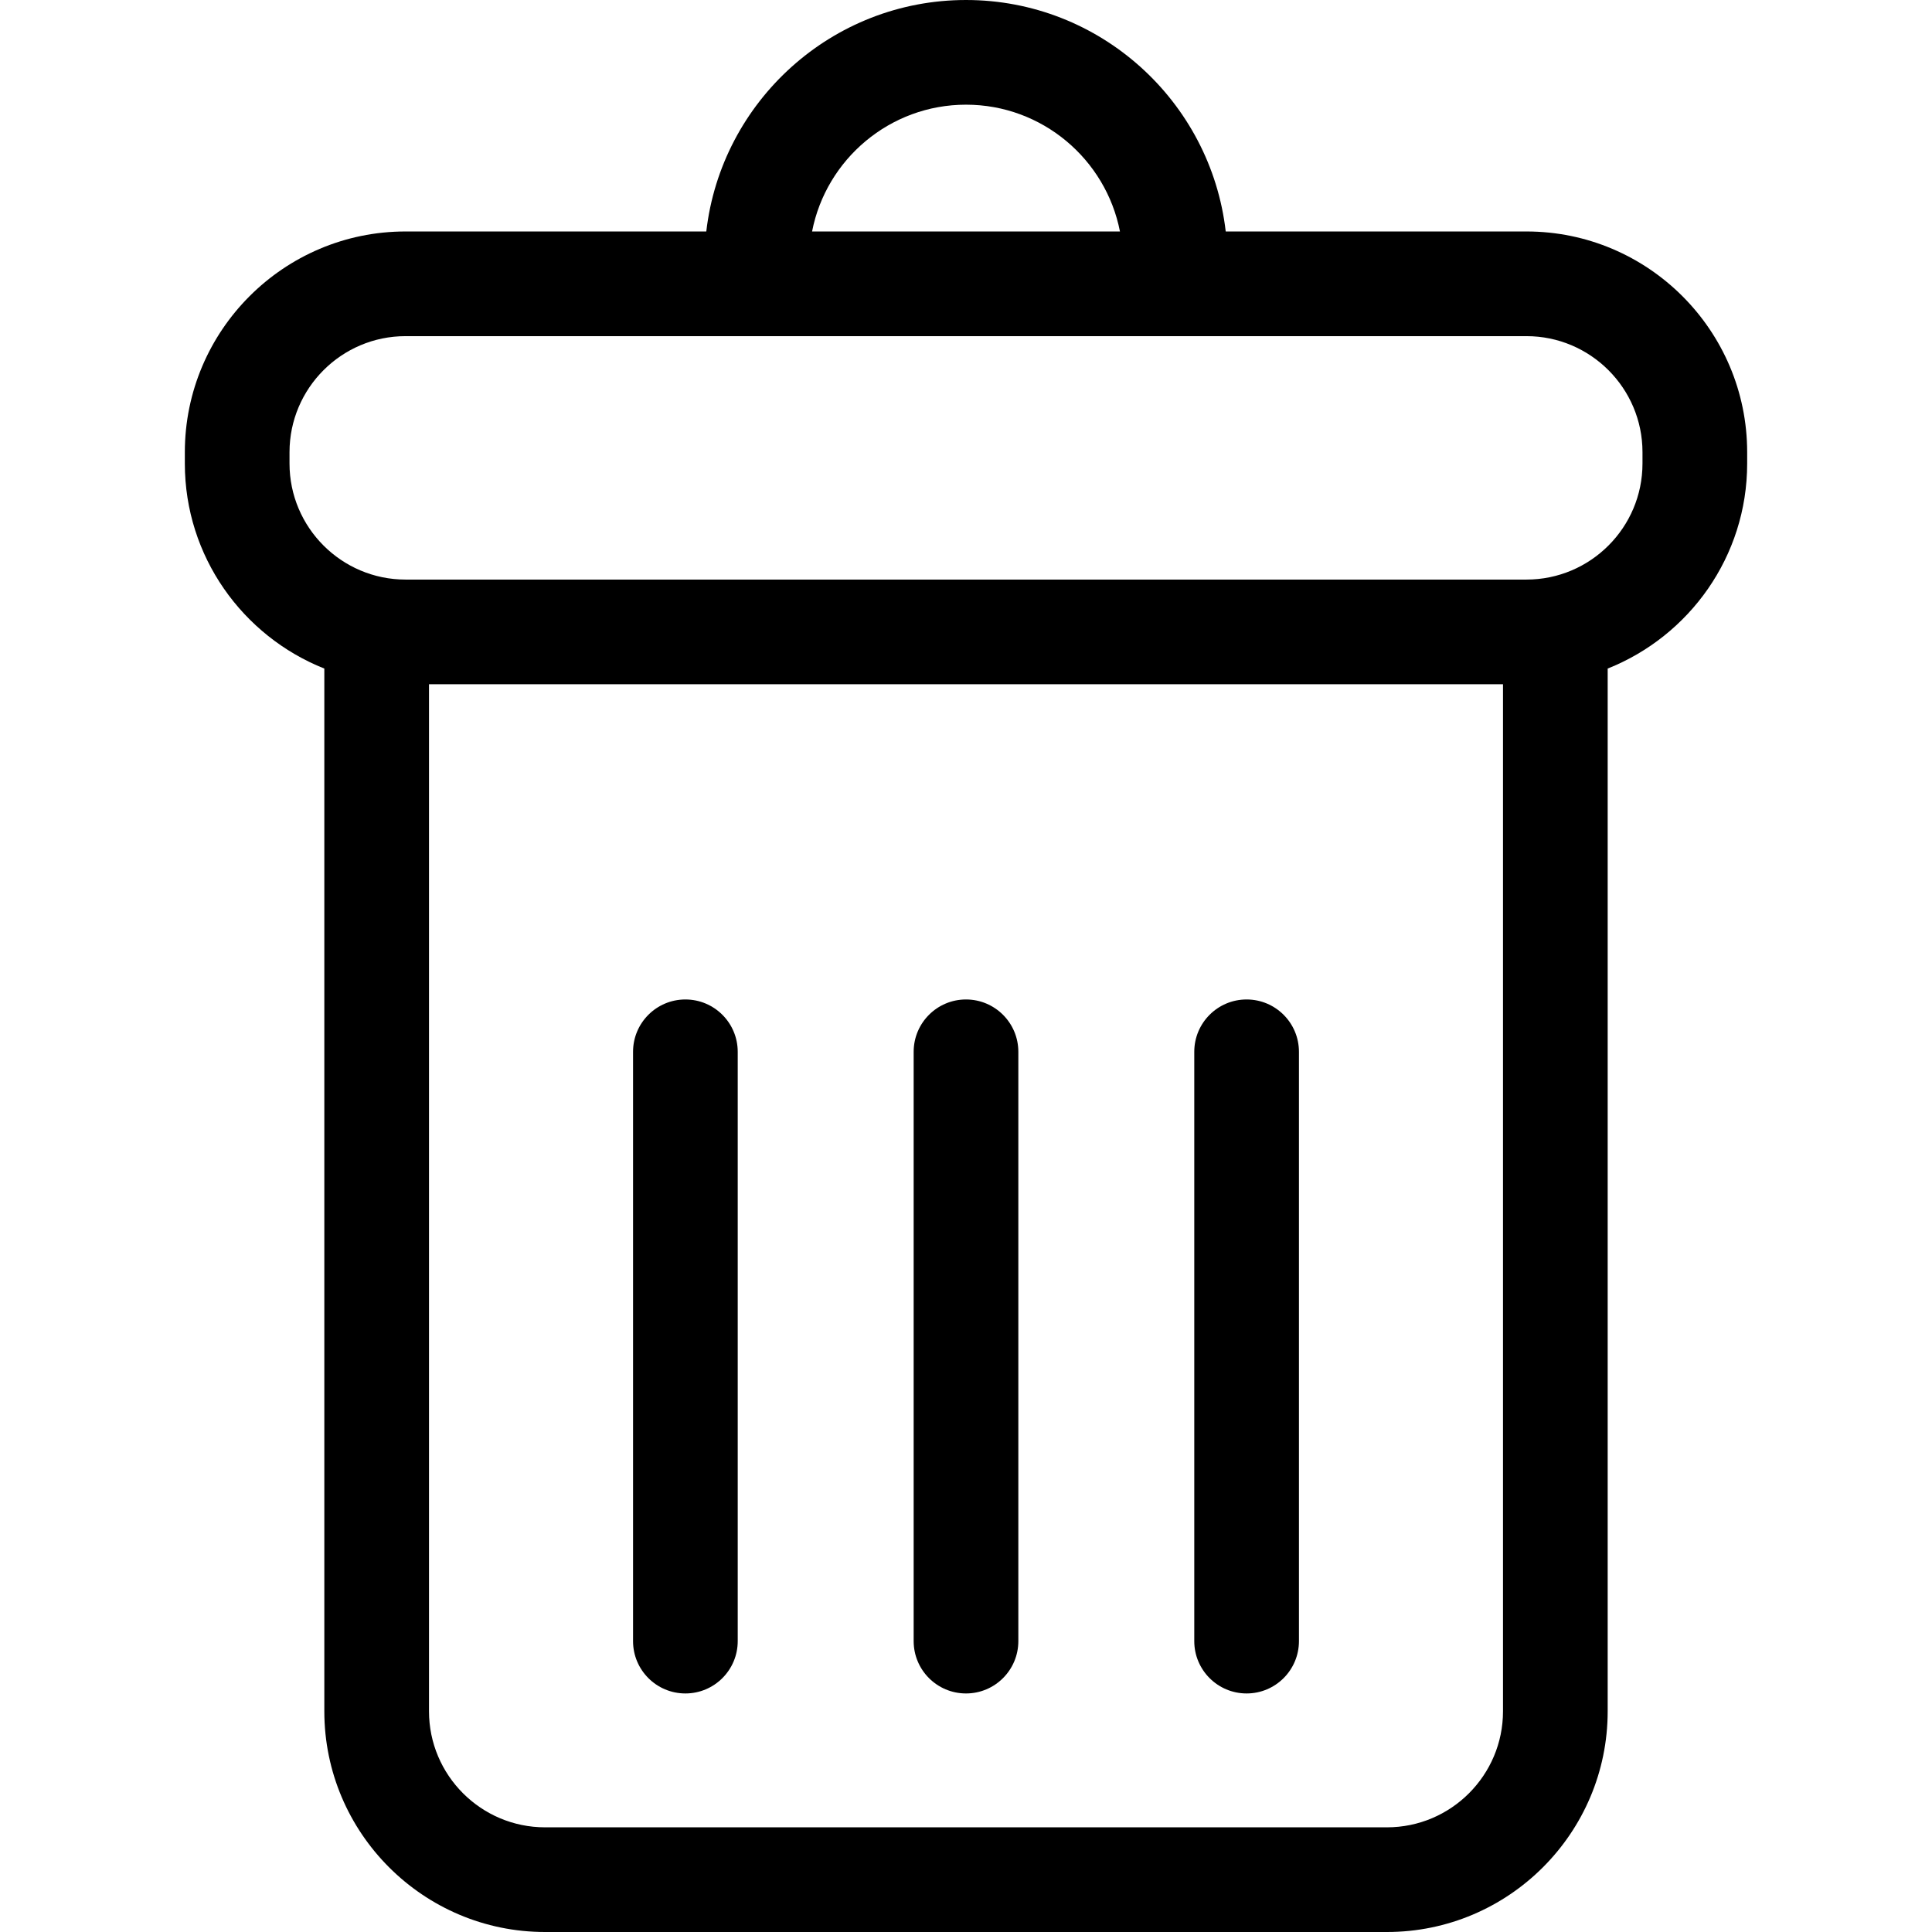
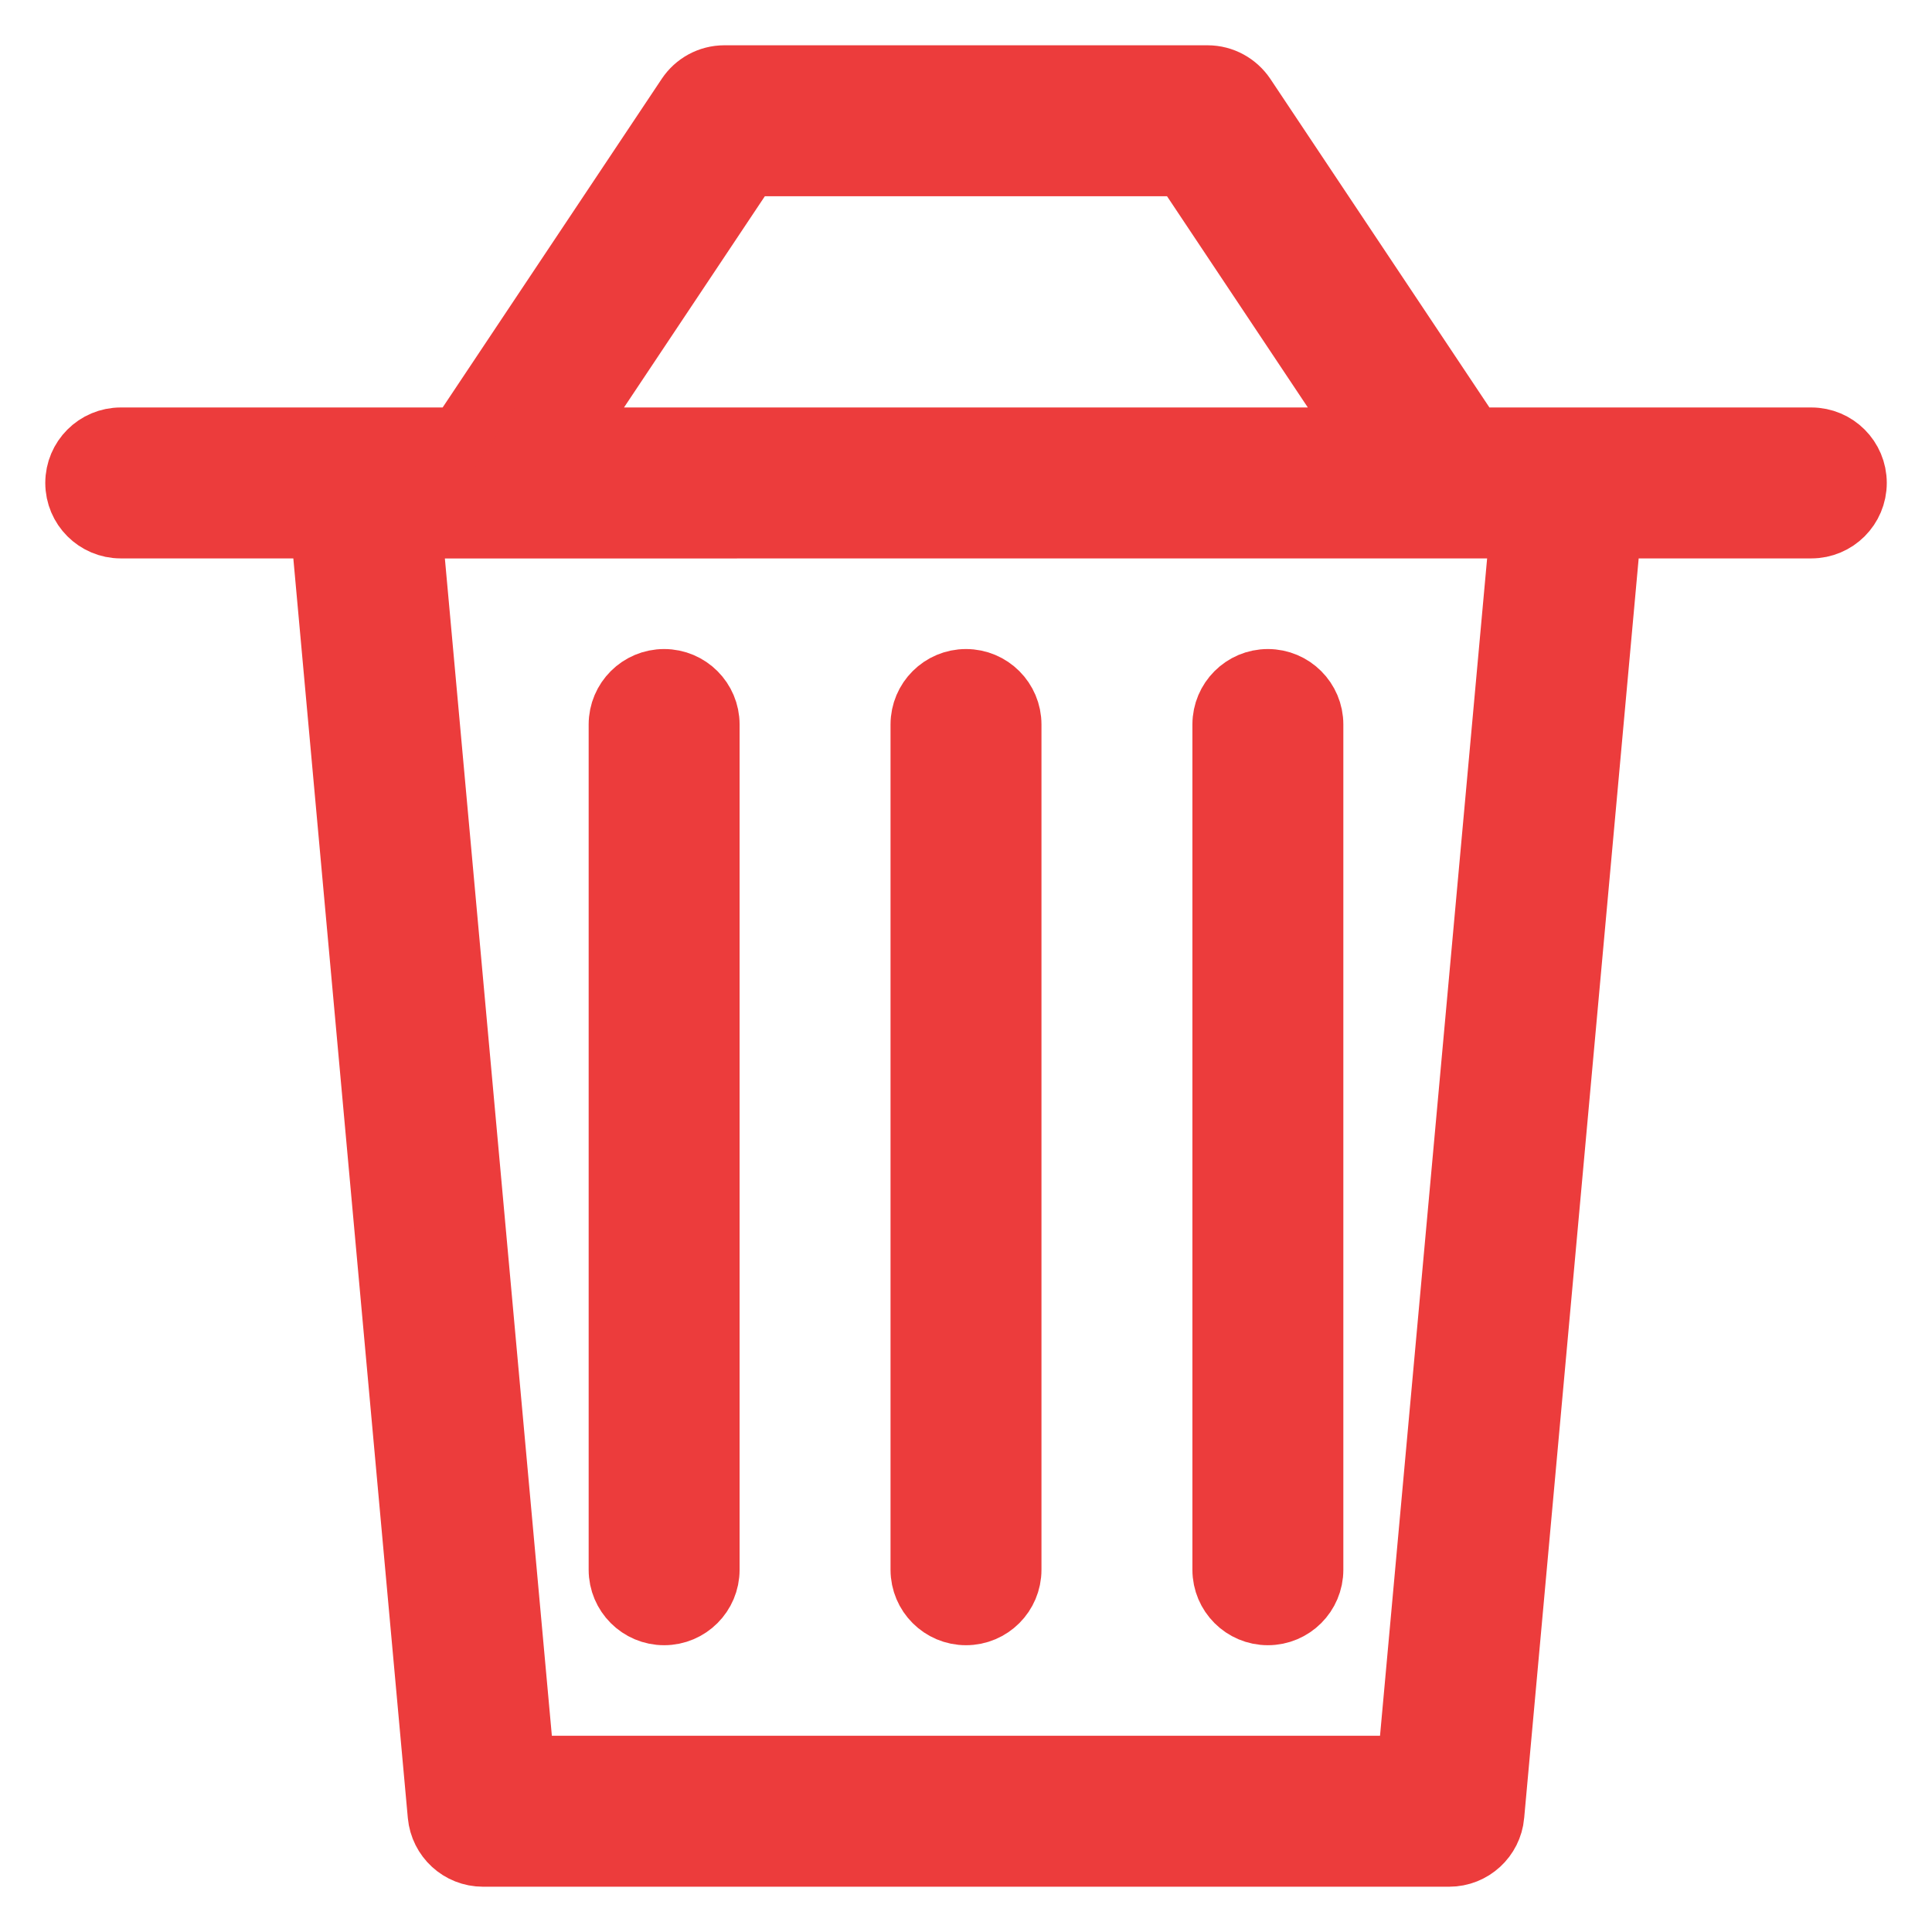
- <svg xmlns="http://www.w3.org/2000/svg" fill="#000000" version="1.1" id="Capa_1" width="800px" height="800px" viewBox="0 0 482.428 482.429" xml:space="preserve">
-   <g>
-     <g>
-       <path d="M381.163,57.799h-75.094C302.323,25.316,274.686,0,241.214,0c-33.471,0-61.104,25.315-64.85,57.799h-75.098    c-30.39,0-55.111,24.728-55.111,55.117v2.828c0,23.223,14.46,43.1,34.83,51.199v260.369c0,30.39,24.724,55.117,55.112,55.117    h210.236c30.389,0,55.111-24.729,55.111-55.117V166.944c20.369-8.1,34.83-27.977,34.83-51.199v-2.828    C436.274,82.527,411.551,57.799,381.163,57.799z M241.214,26.139c19.037,0,34.927,13.645,38.443,31.66h-76.879    C206.293,39.783,222.184,26.139,241.214,26.139z M375.305,427.312c0,15.978-13,28.979-28.973,28.979H136.096    c-15.973,0-28.973-13.002-28.973-28.979V170.861h268.182V427.312z M410.135,115.744c0,15.978-13,28.979-28.973,28.979H101.266    c-15.973,0-28.973-13.001-28.973-28.979v-2.828c0-15.978,13-28.979,28.973-28.979h279.897c15.973,0,28.973,13.001,28.973,28.979    V115.744z" />
-       <path d="M171.144,422.863c7.218,0,13.069-5.853,13.069-13.068V262.641c0-7.216-5.852-13.07-13.069-13.07    c-7.217,0-13.069,5.854-13.069,13.07v147.154C158.074,417.012,163.926,422.863,171.144,422.863z" />
-       <path d="M241.214,422.863c7.218,0,13.07-5.853,13.07-13.068V262.641c0-7.216-5.854-13.07-13.07-13.07    c-7.217,0-13.069,5.854-13.069,13.07v147.154C228.145,417.012,233.996,422.863,241.214,422.863z" />
-       <path d="M311.284,422.863c7.217,0,13.068-5.853,13.068-13.068V262.641c0-7.216-5.852-13.07-13.068-13.07    c-7.219,0-13.07,5.854-13.07,13.07v147.154C298.213,417.012,304.067,422.863,311.284,422.863z" />
-     </g>
+ <svg xmlns="http://www.w3.org/2000/svg" fill="#ec3c3c" width="800px" height="800px" viewBox="0 0 32 32" version="1.1" stroke="#ec3c3c">
+   <g id="SVGRepo_bgCarrier" stroke-width="0" />
+   <g id="SVGRepo_tracerCarrier" stroke-linecap="round" stroke-linejoin="round" />
+   <g id="SVGRepo_iconCarrier">
+     <path d="M30 7.249h-5.598l-3.777-5.665c-0.137-0.202-0.366-0.334-0.625-0.334h-8c-0 0-0.001 0-0.001 0-0.259 0-0.487 0.131-0.621 0.331l-0.002 0.003-3.777 5.665h-5.599c-0.414 0-0.75 0.336-0.75 0.75s0.336 0.75 0.75 0.75v0h3.315l1.938 21.319c0.036 0.384 0.356 0.682 0.747 0.682 0 0 0 0 0.001 0h16c0 0 0.001 0 0.001 0 0.39 0 0.71-0.298 0.745-0.679l0-0.003 1.938-21.319h3.316c0.414 0 0.75-0.336 0.75-0.75s-0.336-0.75-0.75-0.75v0zM12.401 2.75h7.196l2.999 4.499h-13.195zM23.314 29.25h-14.63l-1.863-20.5 18.358-0.001zM11 11.25c-0.414 0-0.75 0.336-0.75 0.75v0 14c0 0.414 0.336 0.75 0.75 0.75s0.75-0.336 0.75-0.75v0-14c-0-0.414-0.336-0.75-0.75-0.75v0zM16 11.25c-0.414 0-0.75 0.336-0.75 0.75v0 14c0 0.414 0.336 0.75 0.75 0.75s0.75-0.336 0.75-0.75v0-14c-0-0.414-0.336-0.75-0.75-0.75v0zM21 11.25c-0.414 0-0.75 0.336-0.75 0.75v0 14c0 0.414 0.336 0.75 0.75 0.75s0.75-0.336 0.75-0.75v0-14c-0-0.414-0.336-0.75-0.75-0.75v0z" />
  </g>
</svg>
